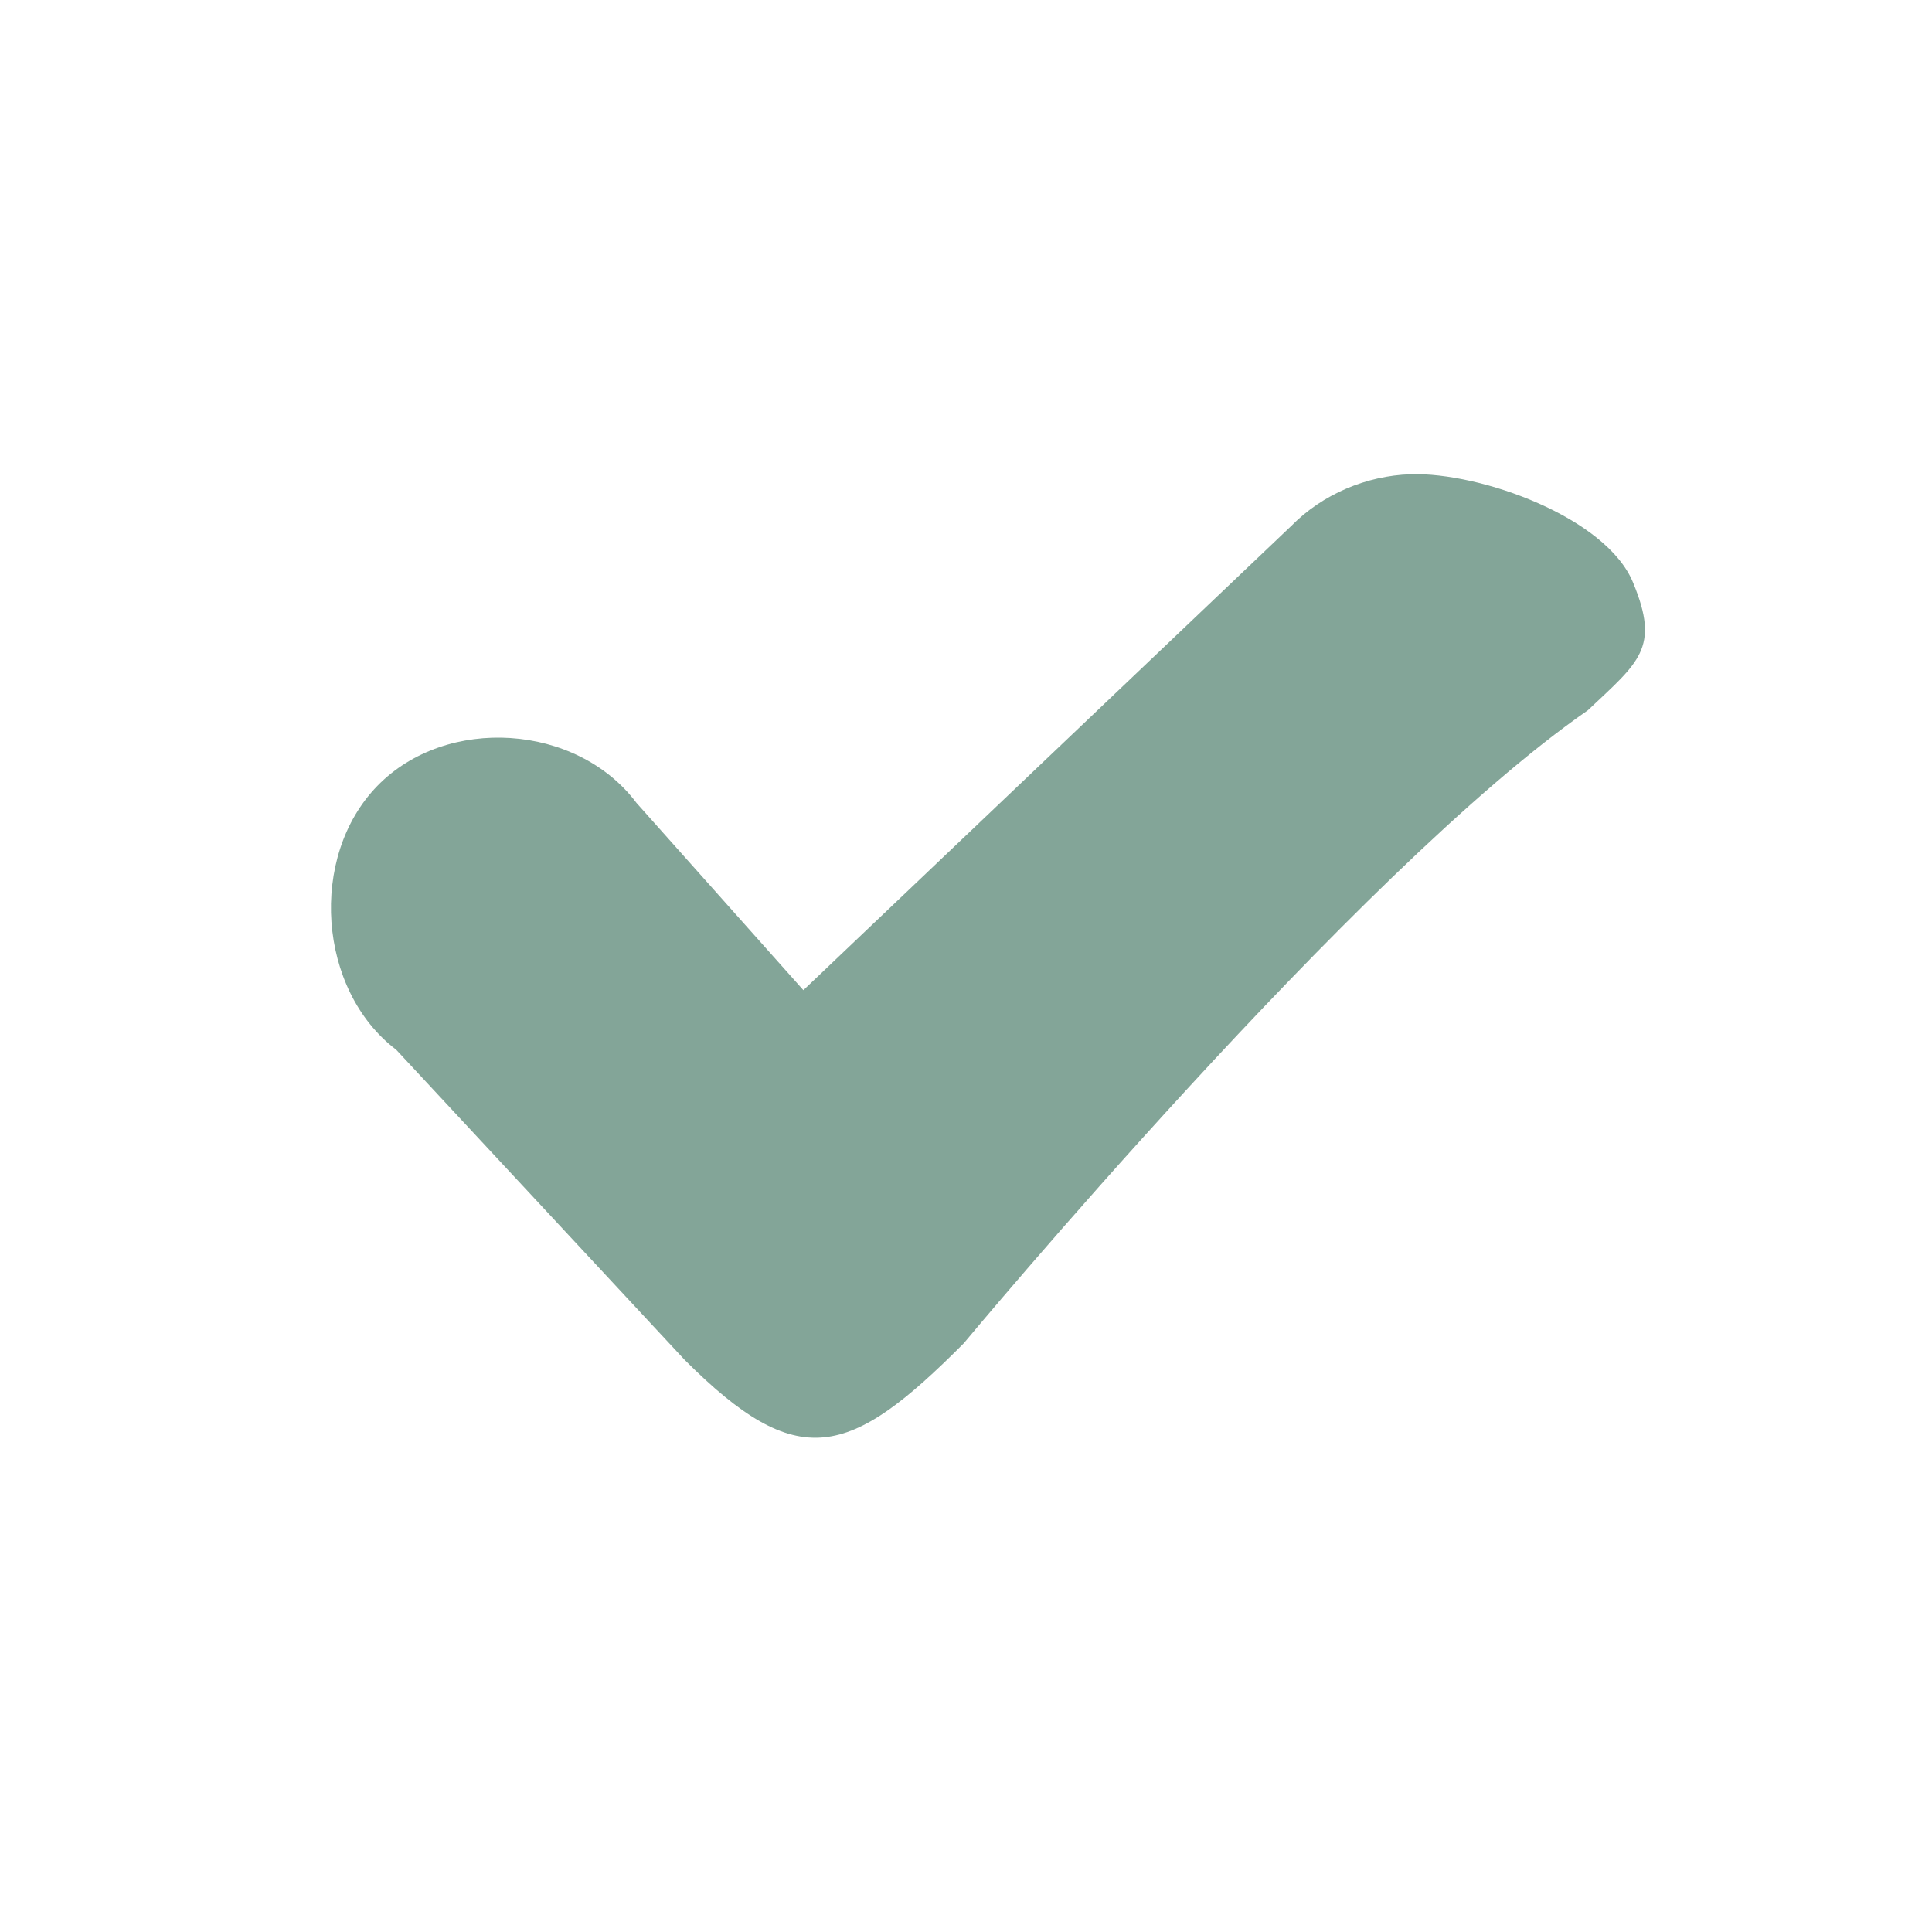
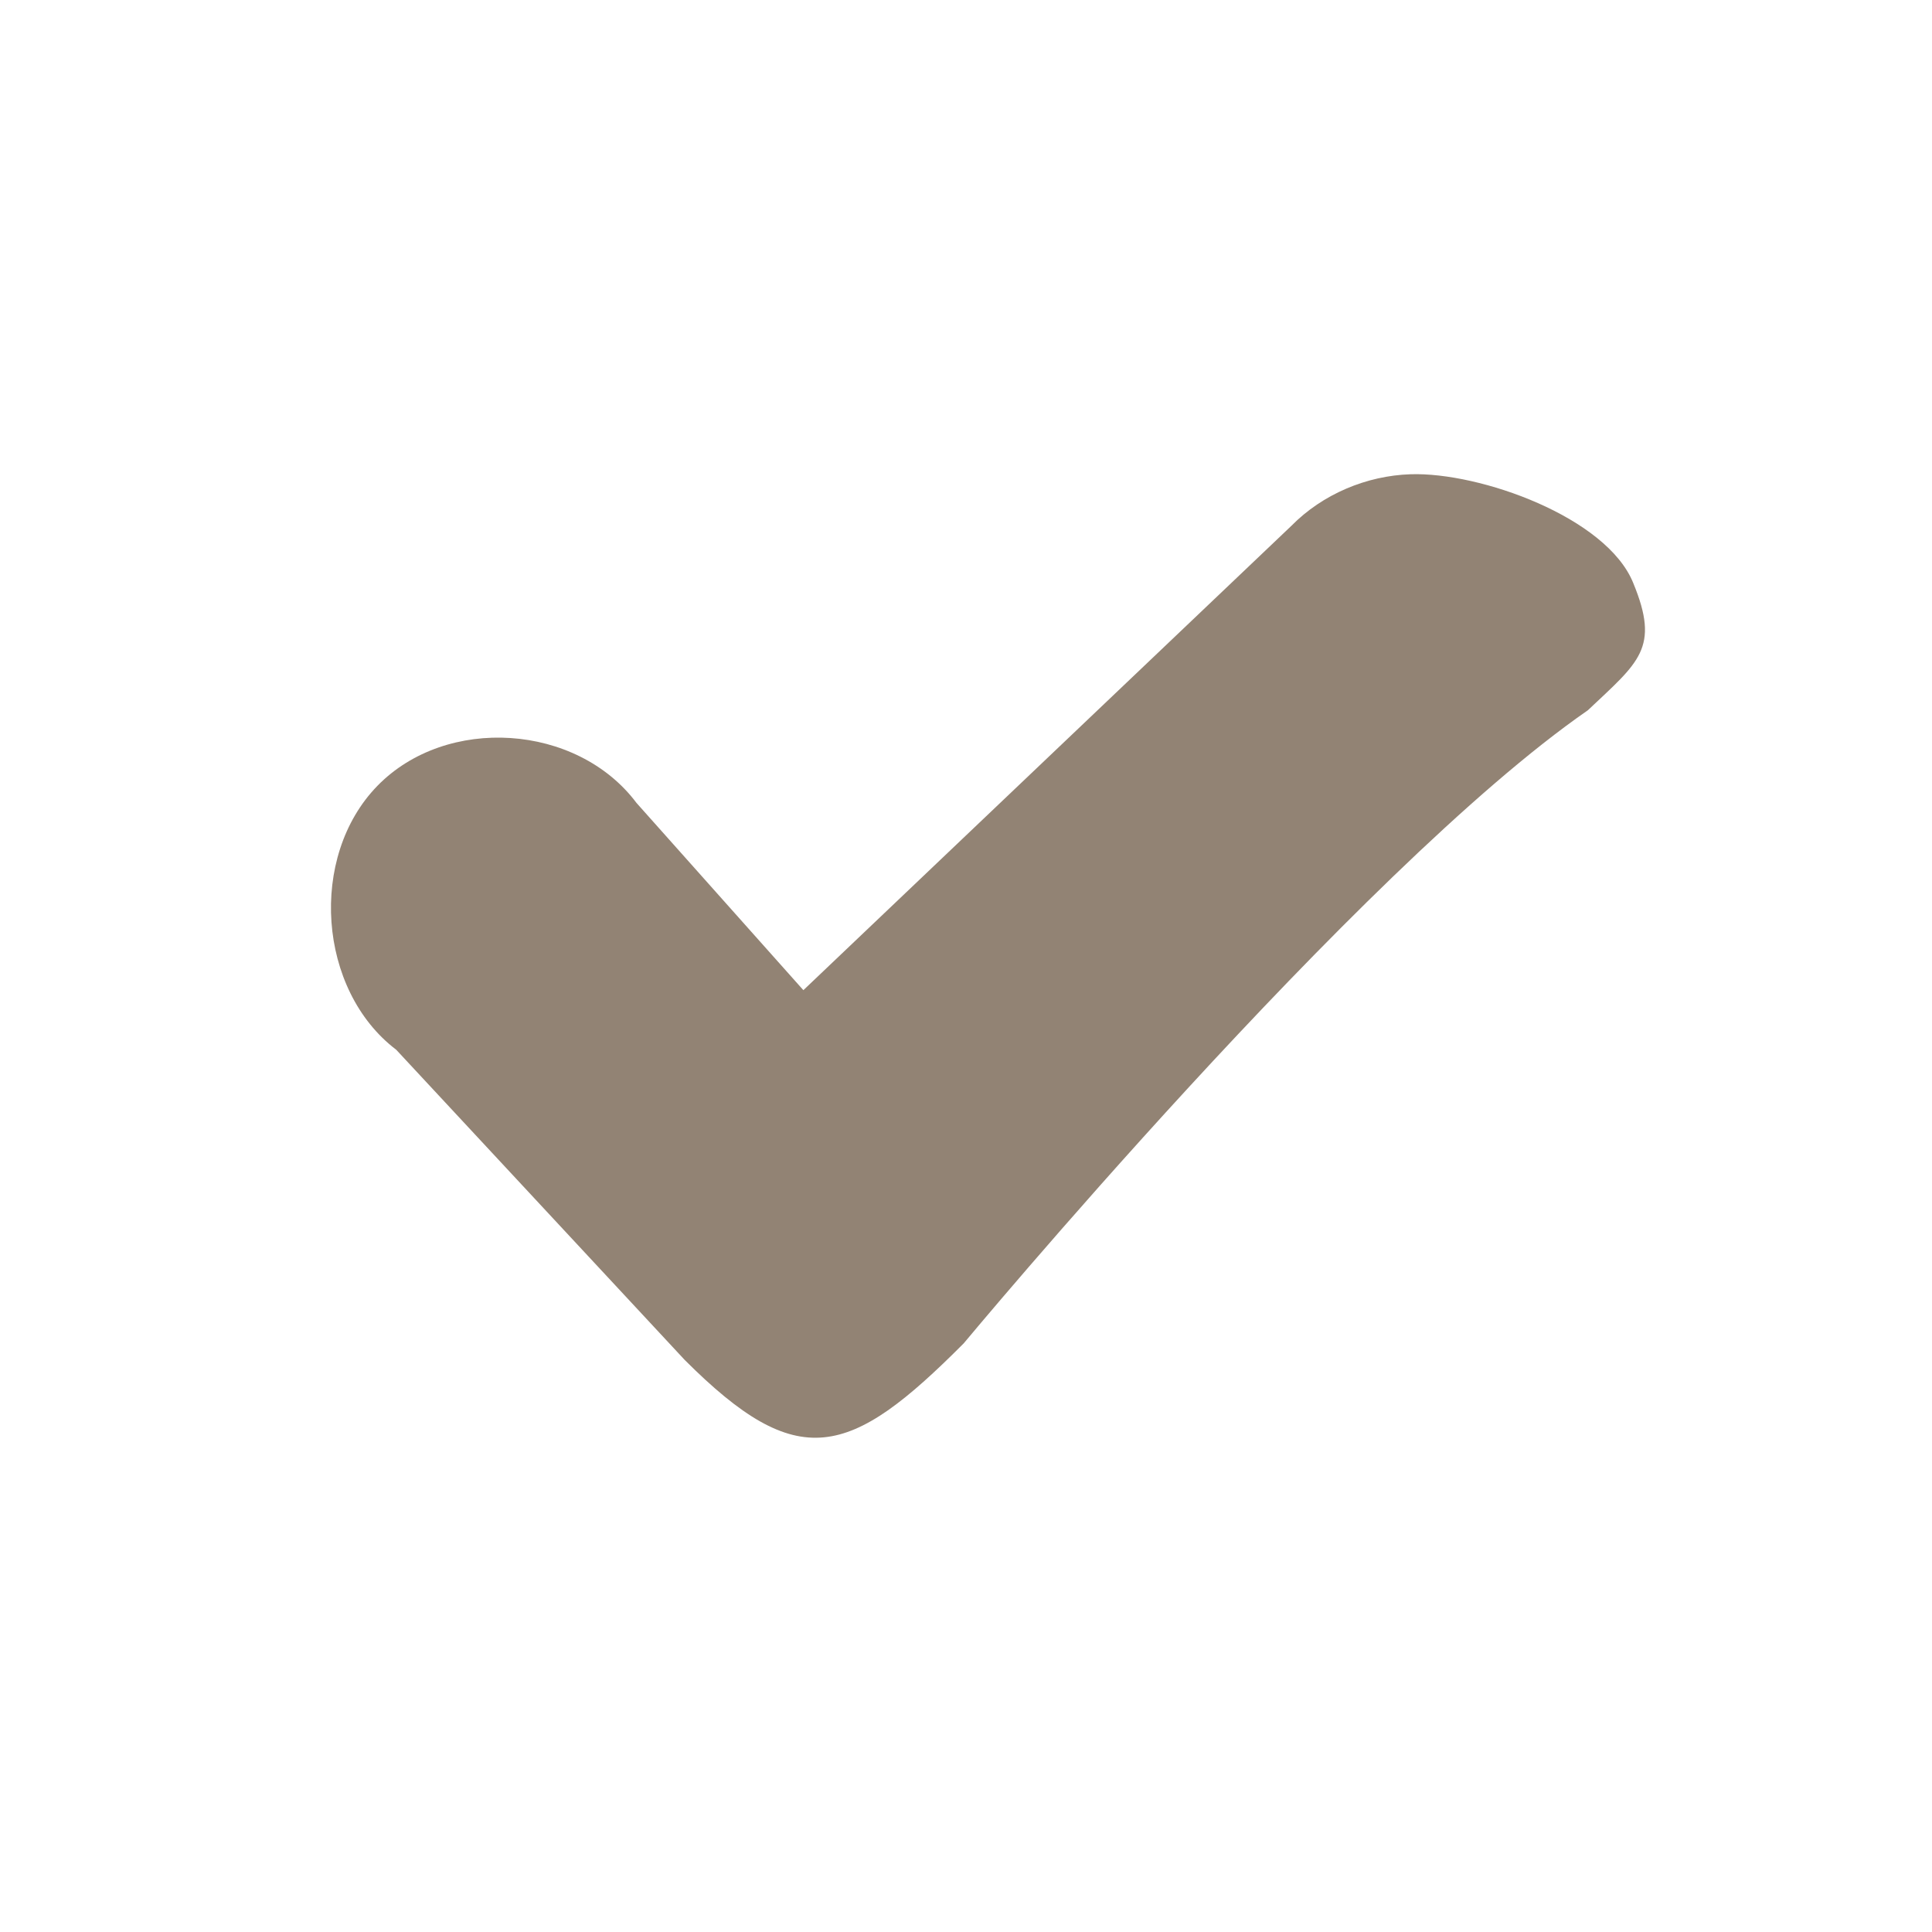
<svg xmlns="http://www.w3.org/2000/svg" width="133pt" height="133pt" viewBox="0 0 133 133" version="1.1">
  <g id="surface1">
-     <path style=" stroke:none;fill-rule:nonzero;fill:#83a598;fill-opacity:1;" d="M 97.102 32.648 C 94.074 32.746 91.047 34.016 88.898 36.199 L 55.305 68.164 L 43.816 55.273 C 39.715 49.805 30.73 49.219 25.977 54.102 C 21.223 58.984 21.875 68.164 27.277 72.266 L 47.137 93.621 C 54.949 101.434 58.465 100.391 66.34 92.48 C 66.34 92.48 93.426 59.895 109.309 48.895 C 112.824 45.574 114.289 44.629 112.434 40.137 C 110.613 35.613 101.887 32.488 97.102 32.648 Z M 97.102 32.648 " />
+     <path style=" stroke:none;fill-rule:nonzero;fill:#928374;fill-opacity:1;" d="M 97.102 32.648 C 94.074 32.746 91.047 34.016 88.898 36.199 L 55.305 68.164 L 43.816 55.273 C 39.715 49.805 30.73 49.219 25.977 54.102 C 21.223 58.984 21.875 68.164 27.277 72.266 L 47.137 93.621 C 54.949 101.434 58.465 100.391 66.34 92.48 C 66.34 92.48 93.426 59.895 109.309 48.895 C 112.824 45.574 114.289 44.629 112.434 40.137 C 110.613 35.613 101.887 32.488 97.102 32.648 Z M 97.102 32.648 " />
  </g>
</svg>
